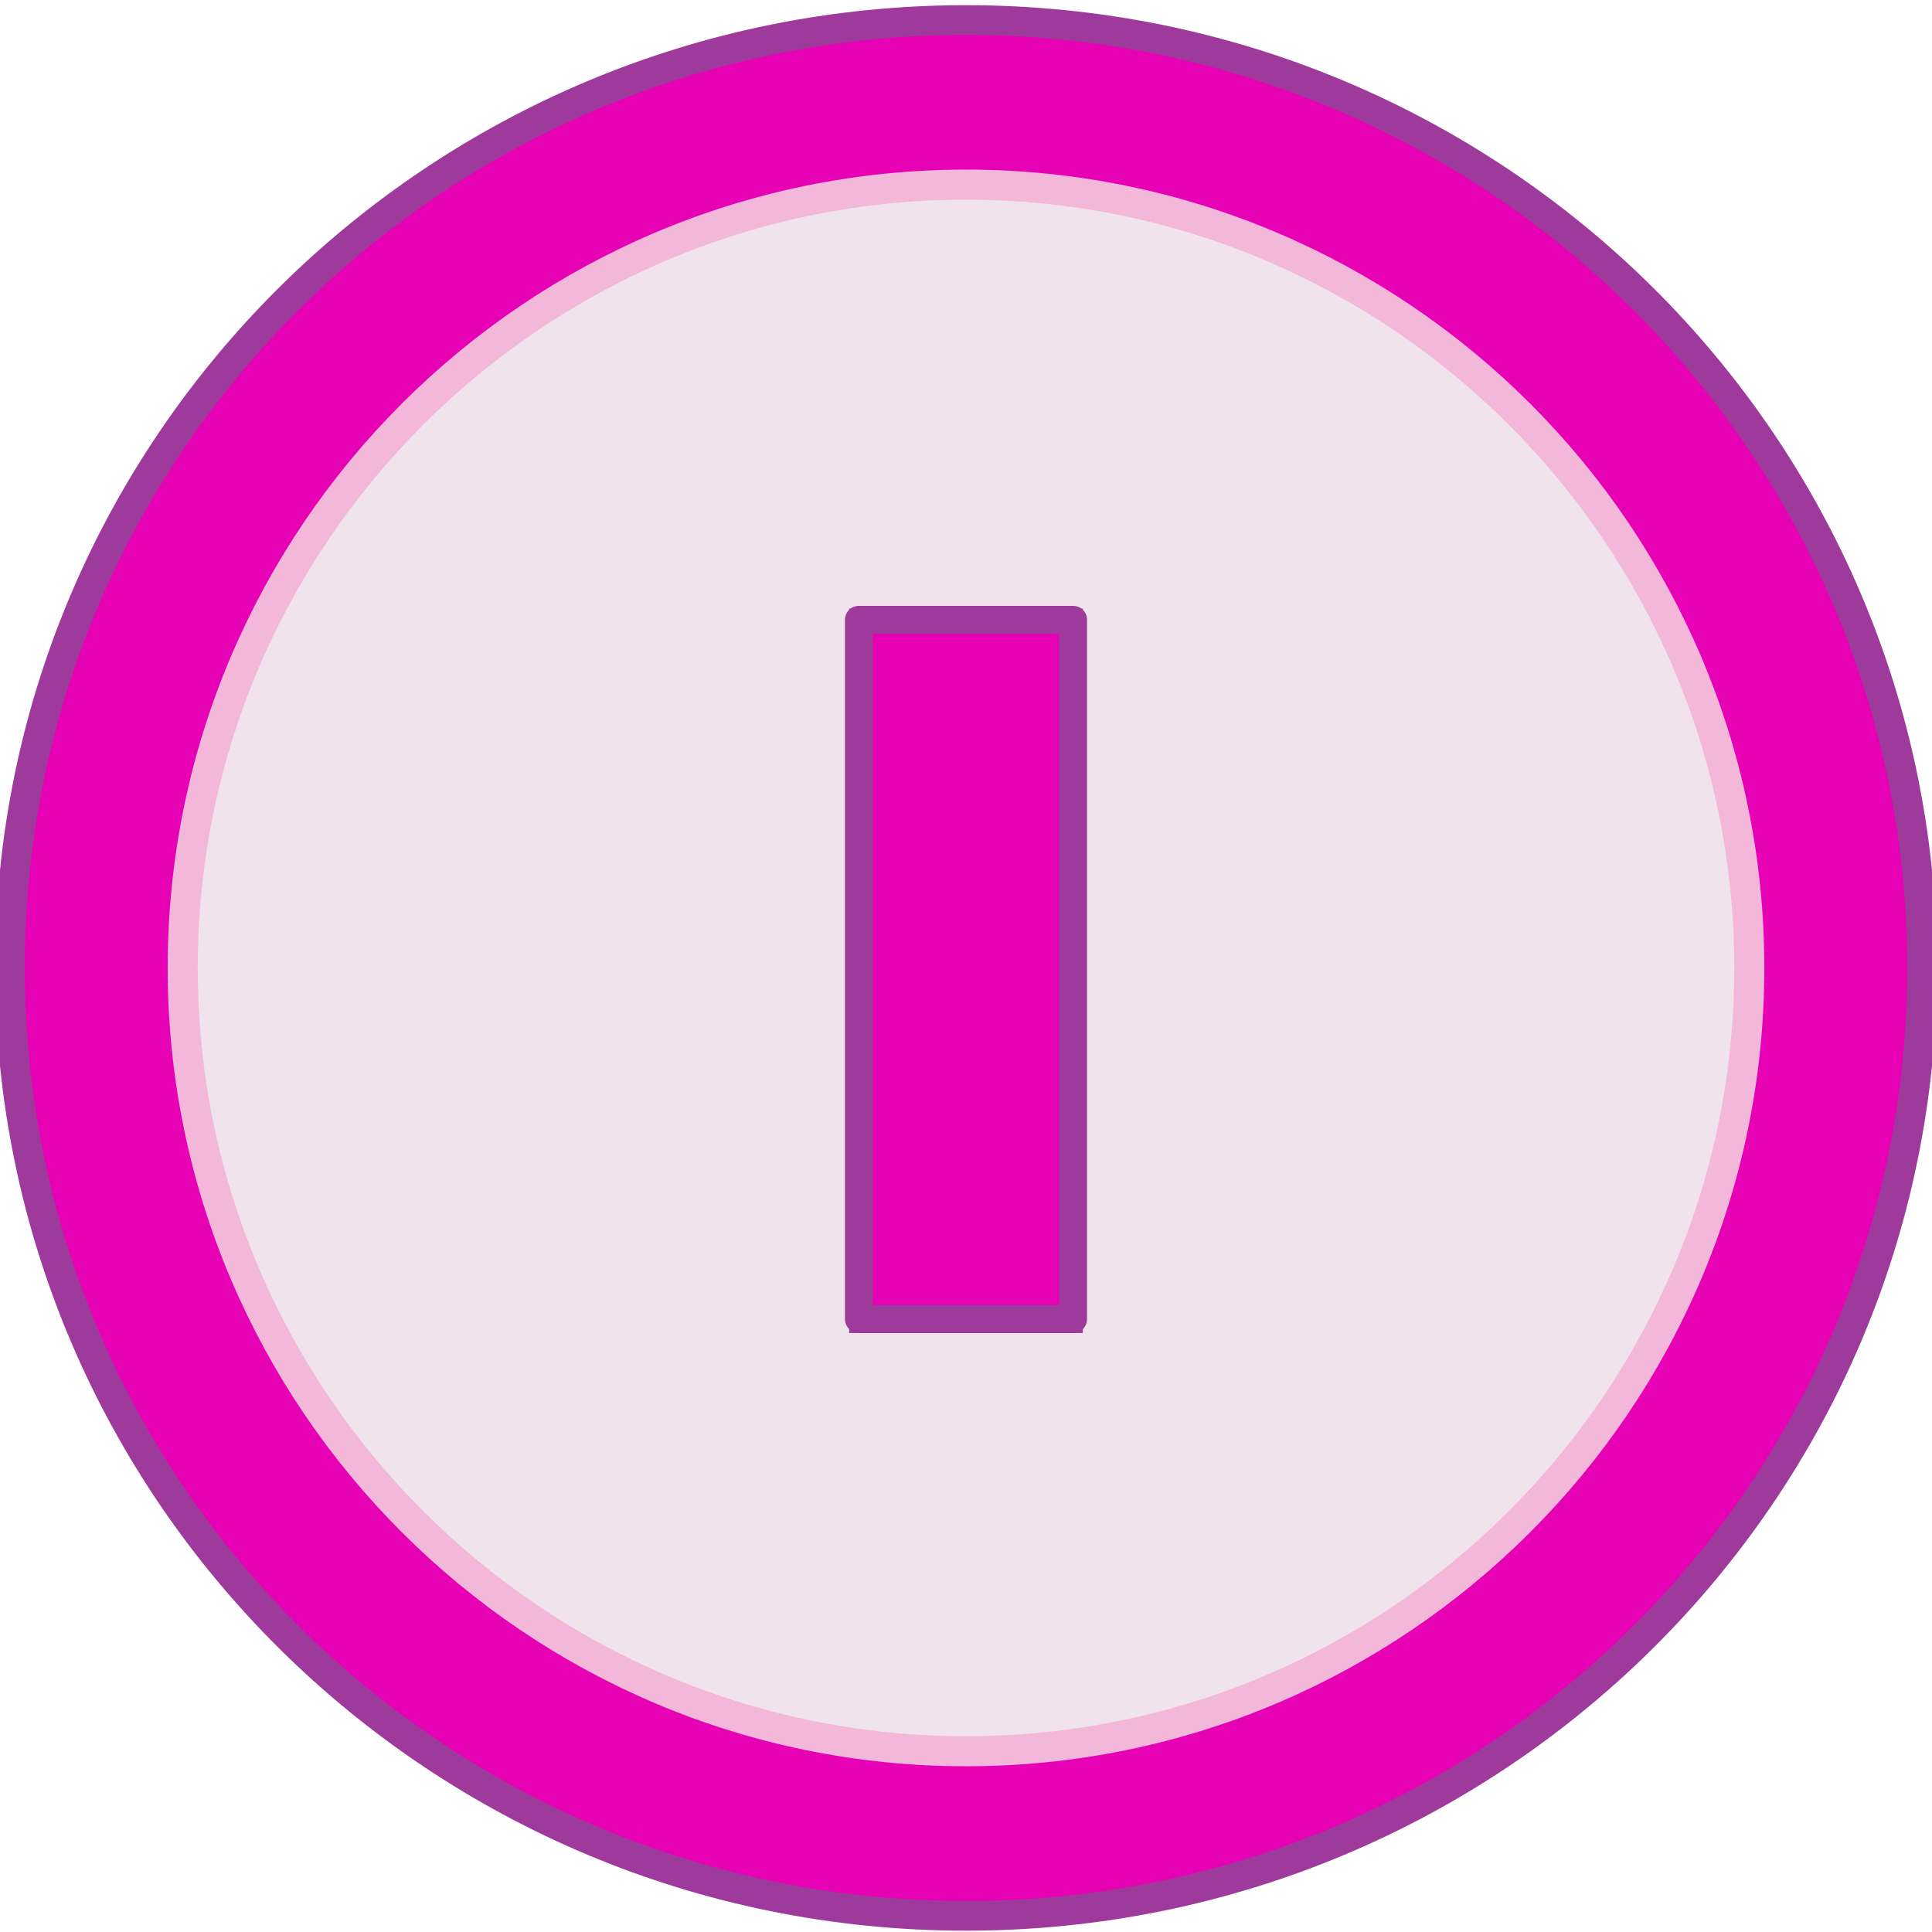
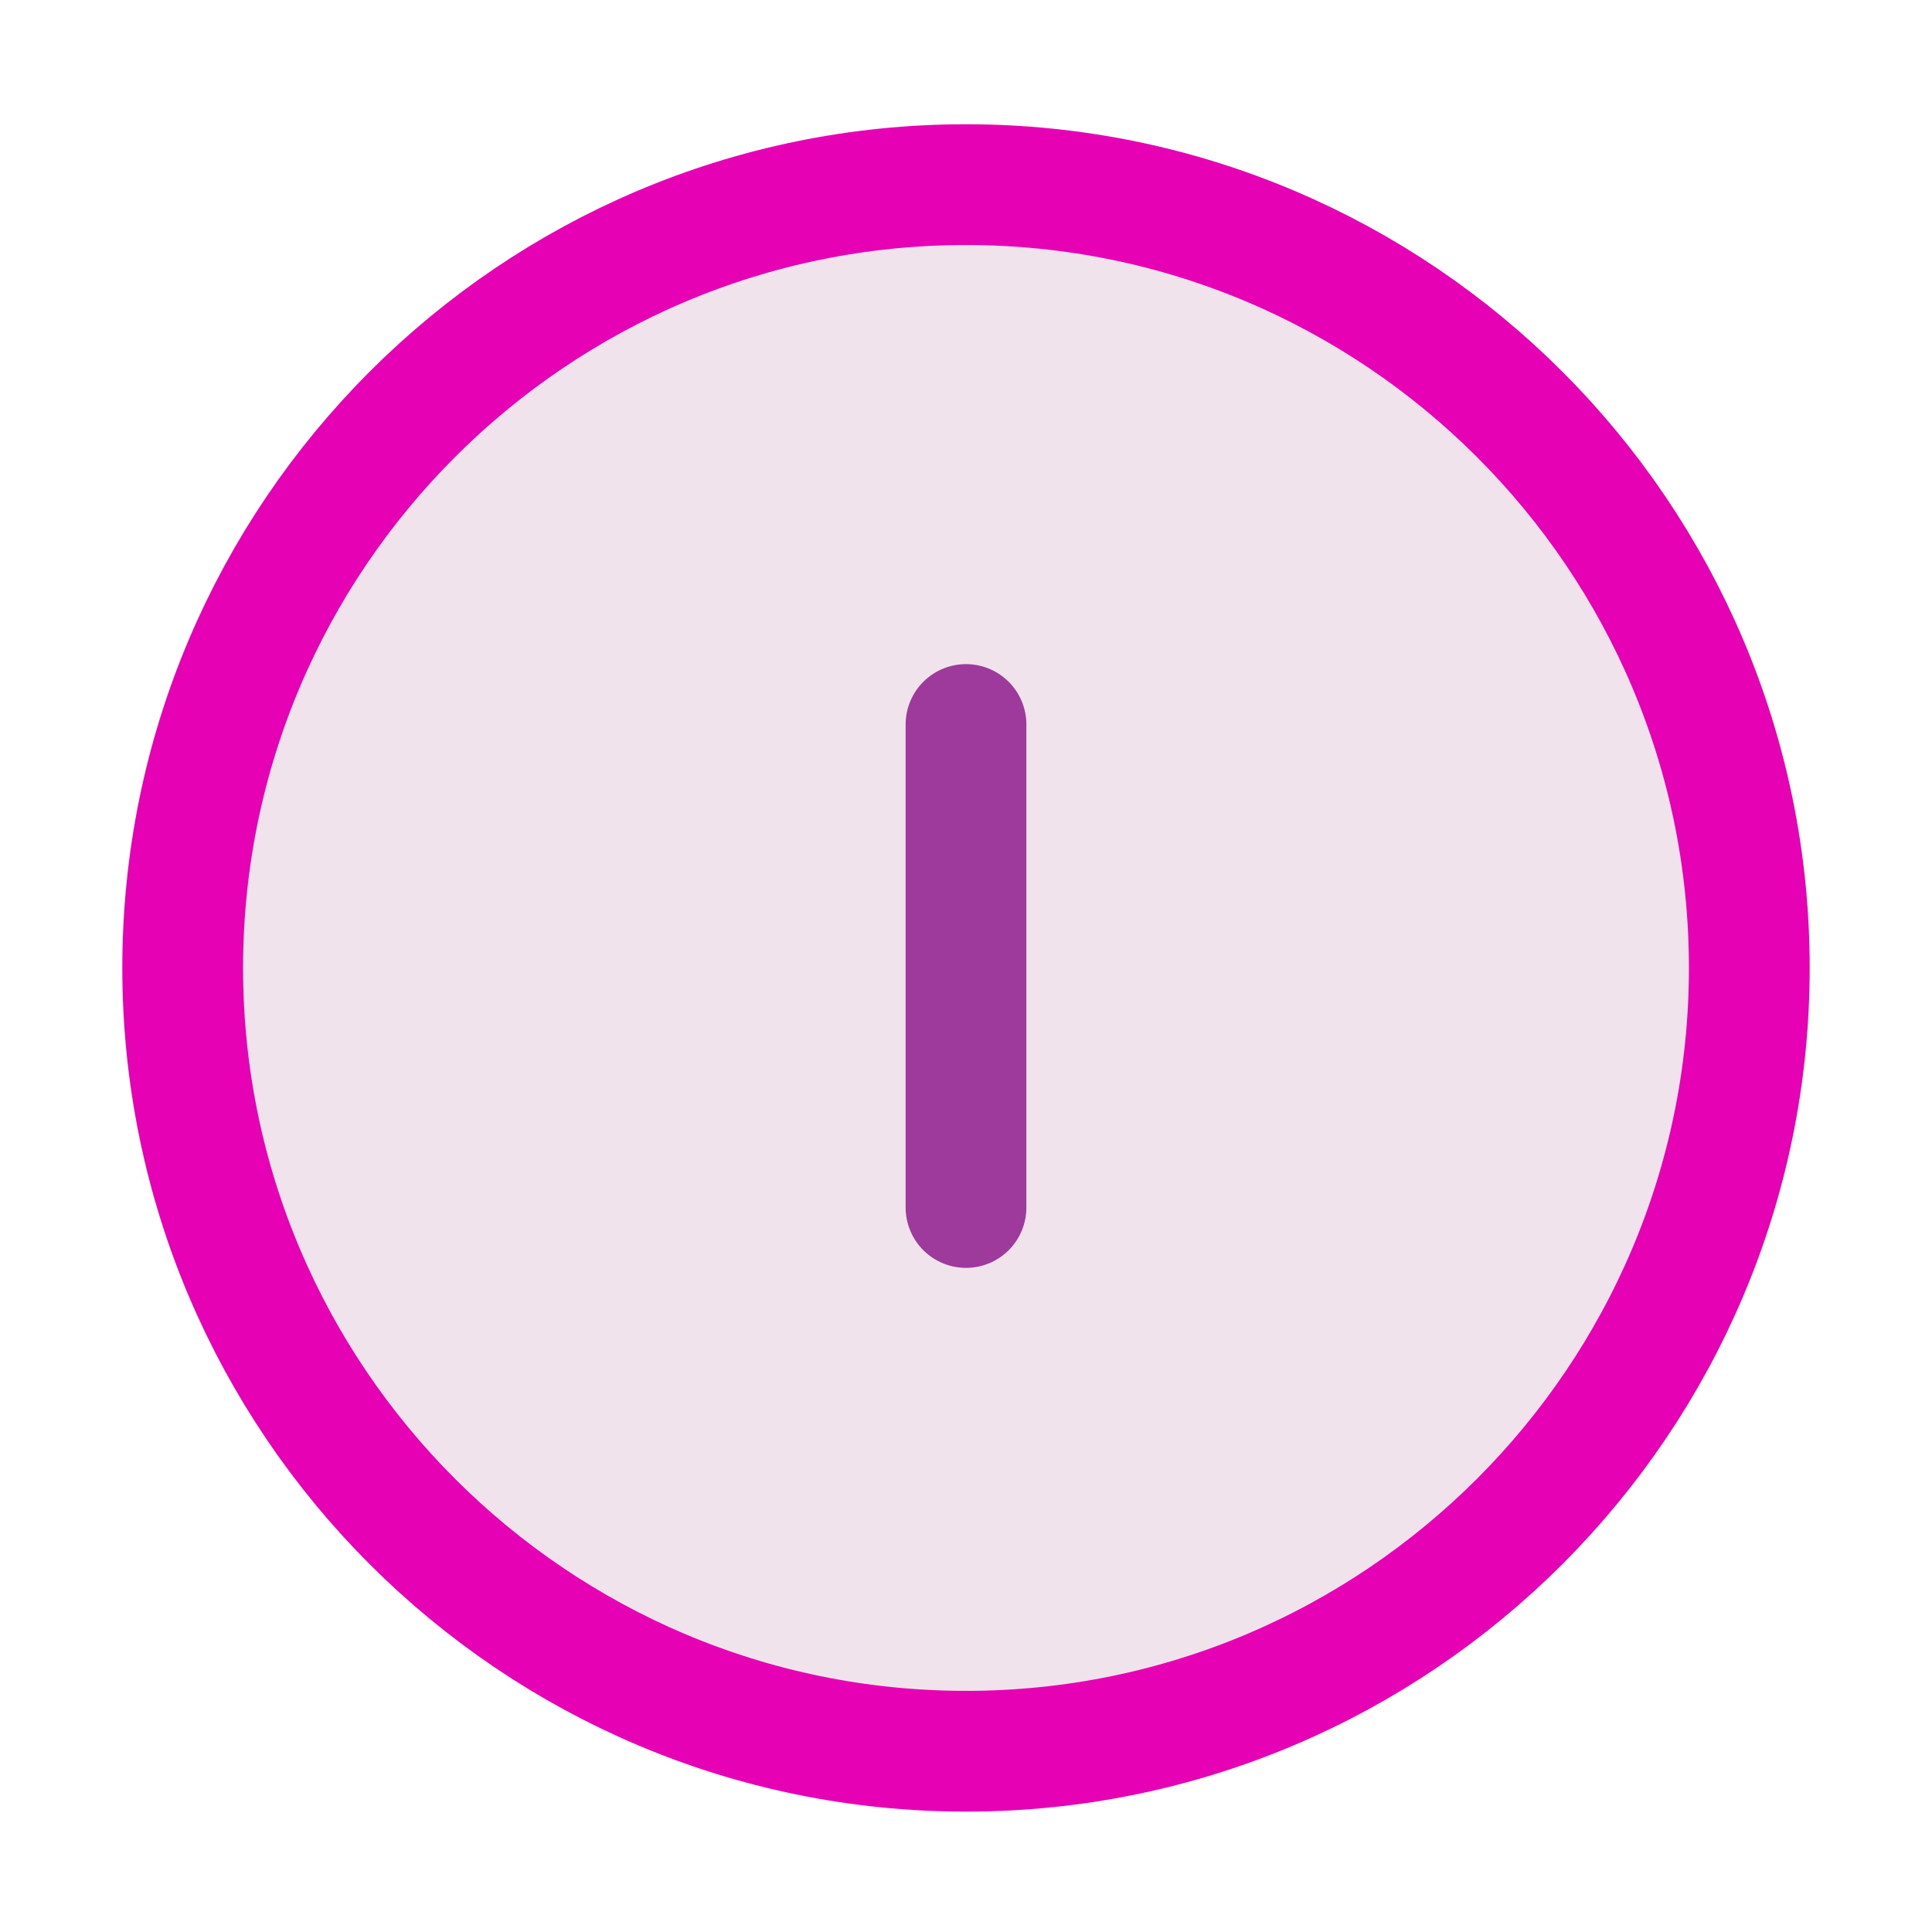
<svg xmlns="http://www.w3.org/2000/svg" height="16" width="16" version="1.1" id="svg55">
  <defs id="defs59" />
  <filter id="a">
    <feGaussianBlur stdDeviation="4" id="feGaussianBlur2" />
  </filter>
  <linearGradient id="b" gradientUnits="userSpaceOnUse" x1="17.949" x2="110.052" y1="40" y2="40" gradientTransform="matrix(0.125,0,0,0.125,9.355932,0.8813559)">
    <stop offset="0" stop-color="#fff" id="stop5" />
    <stop offset=".8" stop-color="#fff" stop-opacity="0" id="stop7" />
  </linearGradient>
  <radialGradient id="c" cx="64" cy="64" gradientUnits="userSpaceOnUse" r="52" gradientTransform="scale(0.125)">
    <stop offset="0" stop-color="#fff" id="stop10" />
    <stop offset=".574" stop-color="#fff" id="stop12" />
    <stop offset=".684" stop-color="#fbfbfb" id="stop14" />
    <stop offset=".8" stop-color="#eee" id="stop16" />
    <stop offset=".9" stop-color="#ddd" id="stop18" />
    <stop offset="1" stop-color="#bbb" id="stop20" />
  </radialGradient>
  <linearGradient id="d" gradientUnits="userSpaceOnUse" x1="58.001" x2="58.001" y1="116" y2="0" gradientTransform="scale(0.137931)">
    <stop offset="0" stop-color="#555" id="stop23" />
    <stop offset=".274" stop-color="#595959" id="stop25" />
    <stop offset=".562" stop-color="#666" id="stop27" />
    <stop offset=".856" stop-color="#7b7b7b" id="stop29" />
    <stop offset="1" stop-color="#888" id="stop31" />
  </linearGradient>
  <radialGradient id="e" cx="64" cy="64" gradientTransform="matrix(.6667 0 0 .7574 20.7214 14.064)" gradientUnits="userSpaceOnUse" r="24">
    <stop offset="0" id="stop34" />
    <stop offset="1" stop-color="#666" id="stop36" />
  </radialGradient>
-   <ellipse style="fill:#e602b4;stroke:#9d3a9b;stroke-width:0.246;stroke-miterlimit:4;stroke-dasharray:none" id="circle39" cy="8.016" cx="8" rx="7.918" ry="7.85" />
-   <path style="fill:#f0e3ec;stroke:#f3b7d9;stroke-width:0.249;stroke-miterlimit:4;stroke-dasharray:none" id="path45" d="m 1.513,8.016 c 0,3.577 2.91,6.487 6.487,6.487 3.577,0 6.487,-2.91 6.487,-6.487 0,-3.577 -2.91,-6.487 -6.487,-6.487 -3.577,0 -6.487,2.91 -6.487,6.487 z" />
-   <path style="fill:#e602b4;stroke:#9d3a9b;stroke-width:0.227;stroke-miterlimit:4;stroke-dasharray:none" id="path47" d="M 7.146,5.154 H 8.854 V 10.926 H 7.146 Z" />
-   <path style="fill:#e602b4;stroke:#9d3a9b;stroke-width:0.231;stroke-miterlimit:4;stroke-dasharray:none;stroke-linejoin:round;stroke-linecap:round" id="path51" d="M 7.113,5.133 H 8.887 V 10.924 H 7.113 Z" />
+   <path style="fill:#f0e3ec;stroke:#e602b4;stroke-width:1;stroke-miterlimit:4;stroke-dasharray:none" id="path45" d="m 1.513,8.016 c 0,3.577 2.91,6.487 6.487,6.487 3.577,0 6.487,-2.91 6.487,-6.487 0,-3.577 -2.91,-6.487 -6.487,-6.487 -3.577,0 -6.487,2.91 -6.487,6.487 z" />
+   <path style="fill:none;stroke:#9d3a9b;stroke-width:1px;stroke-linecap:round;stroke-linejoin:round;stroke-opacity:1" d="m 8,6 v 4" id="path840" />
</svg>
